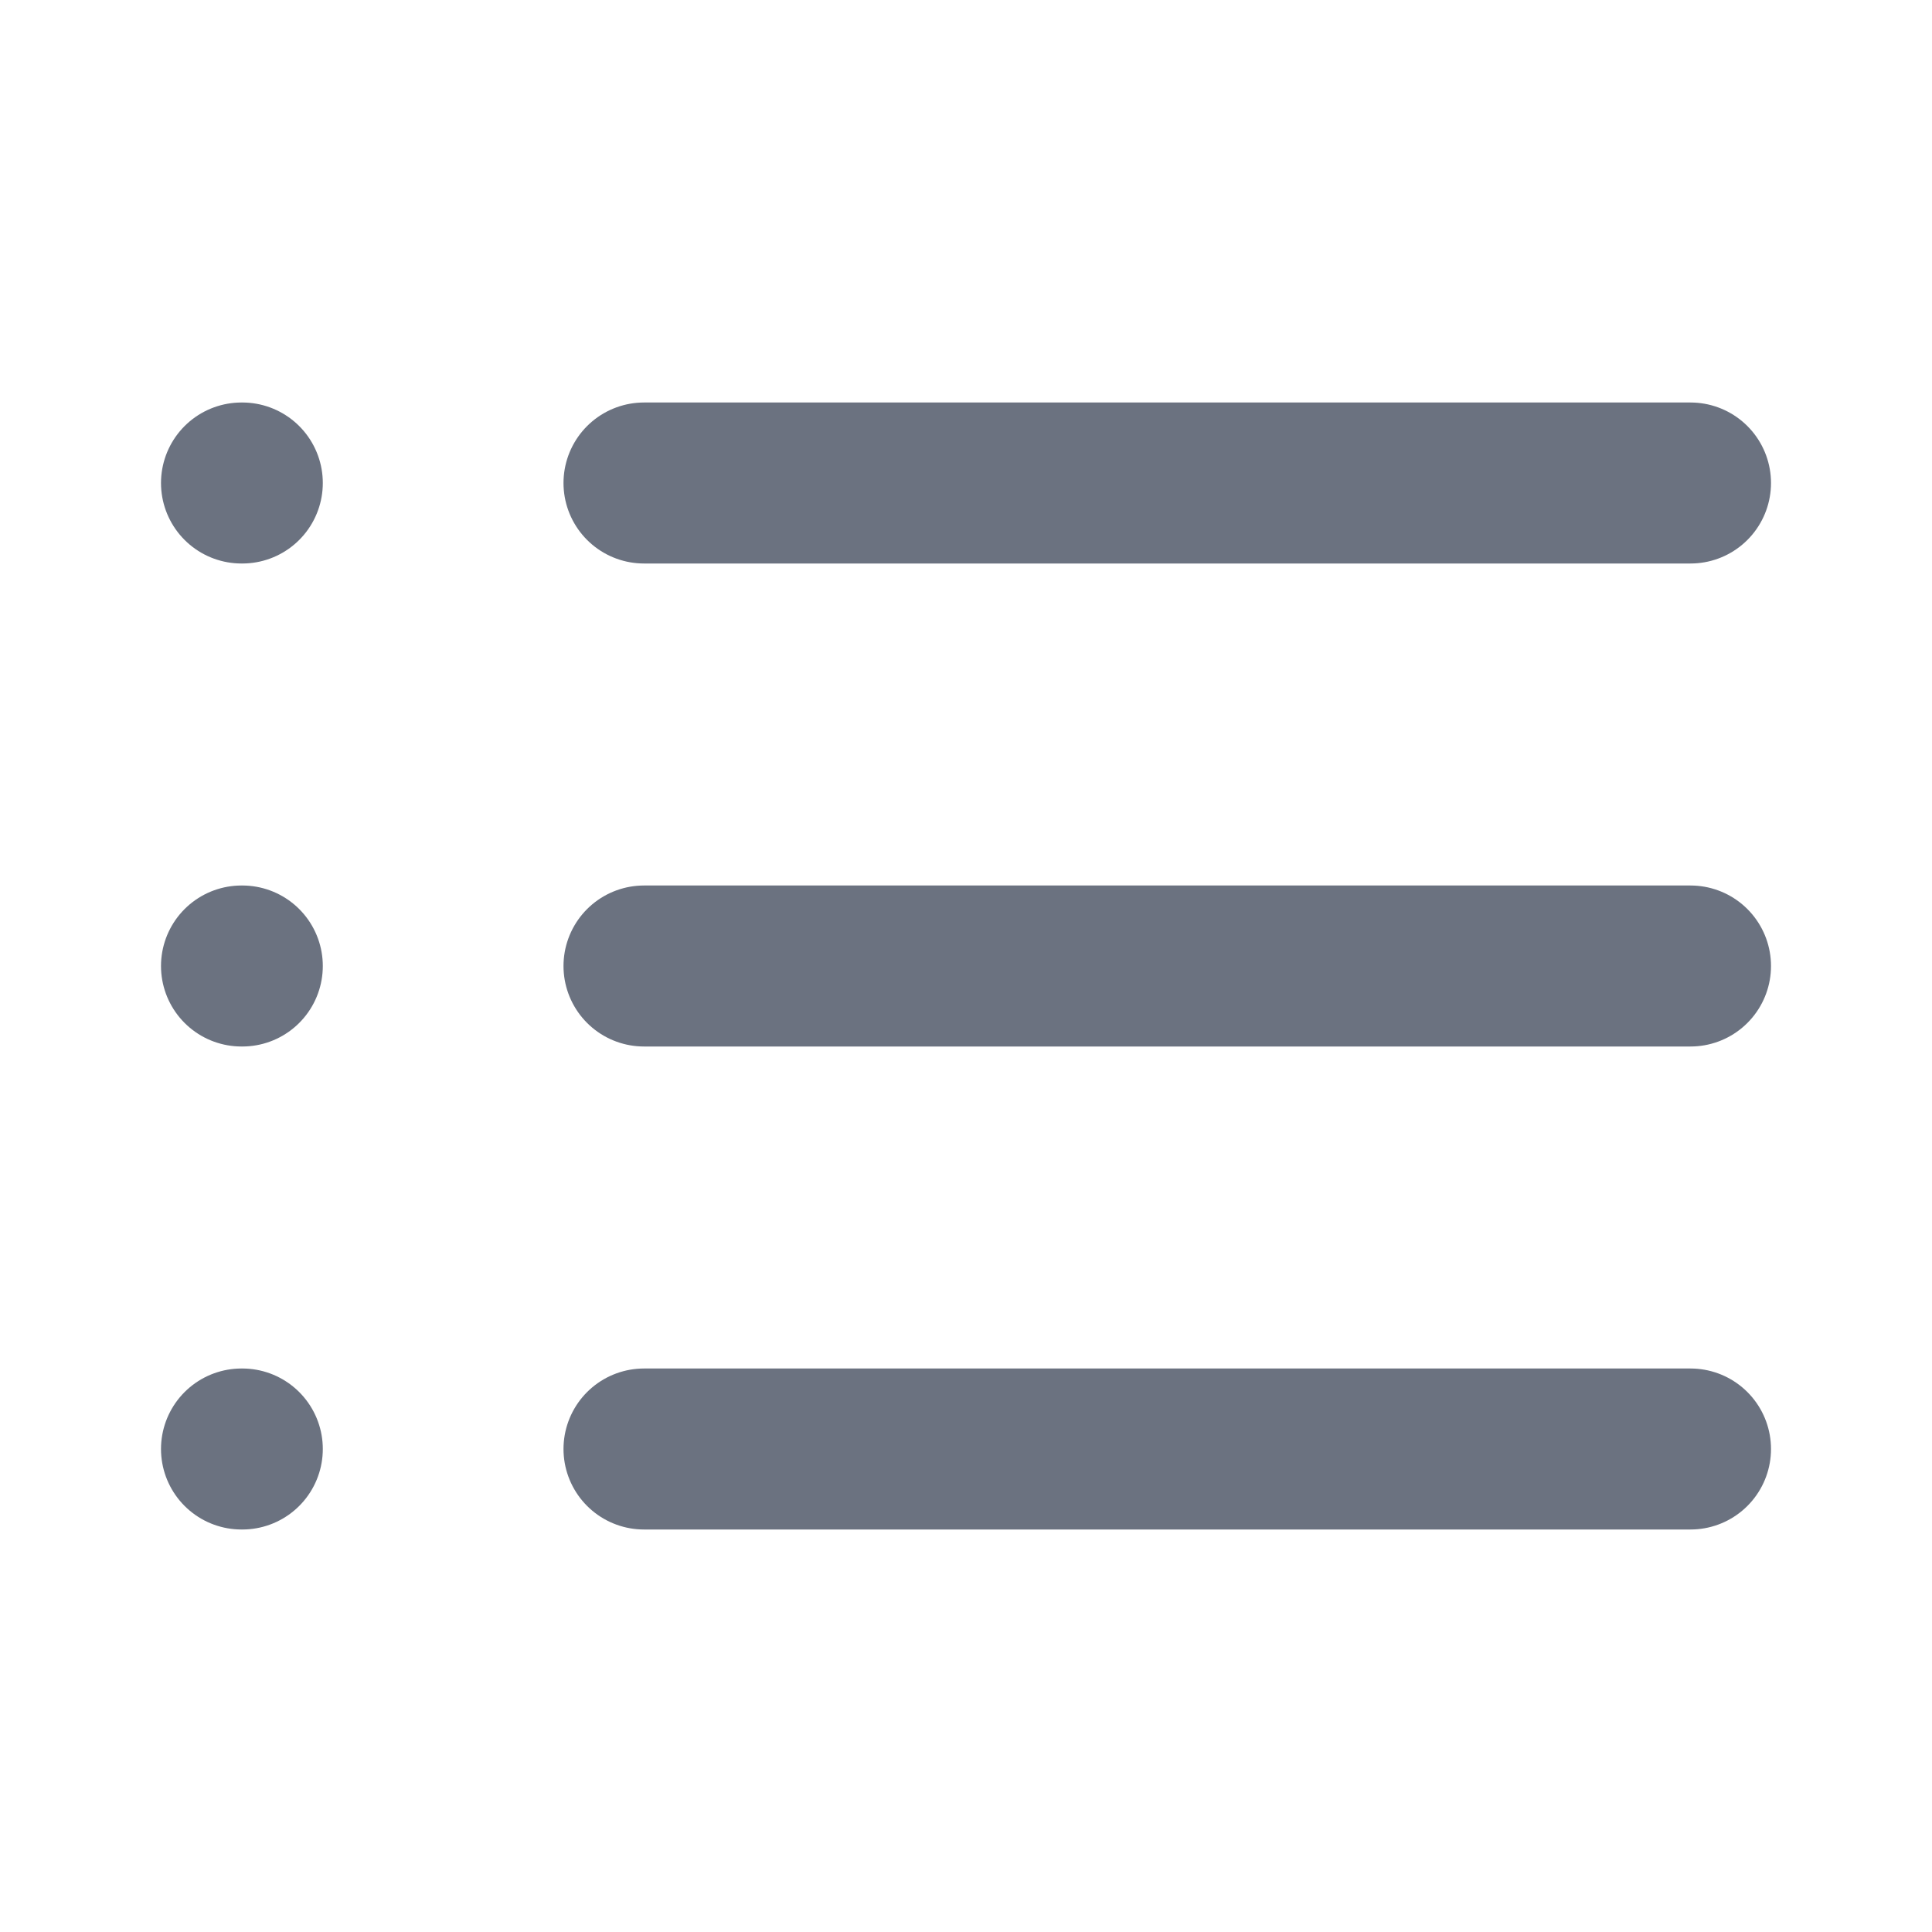
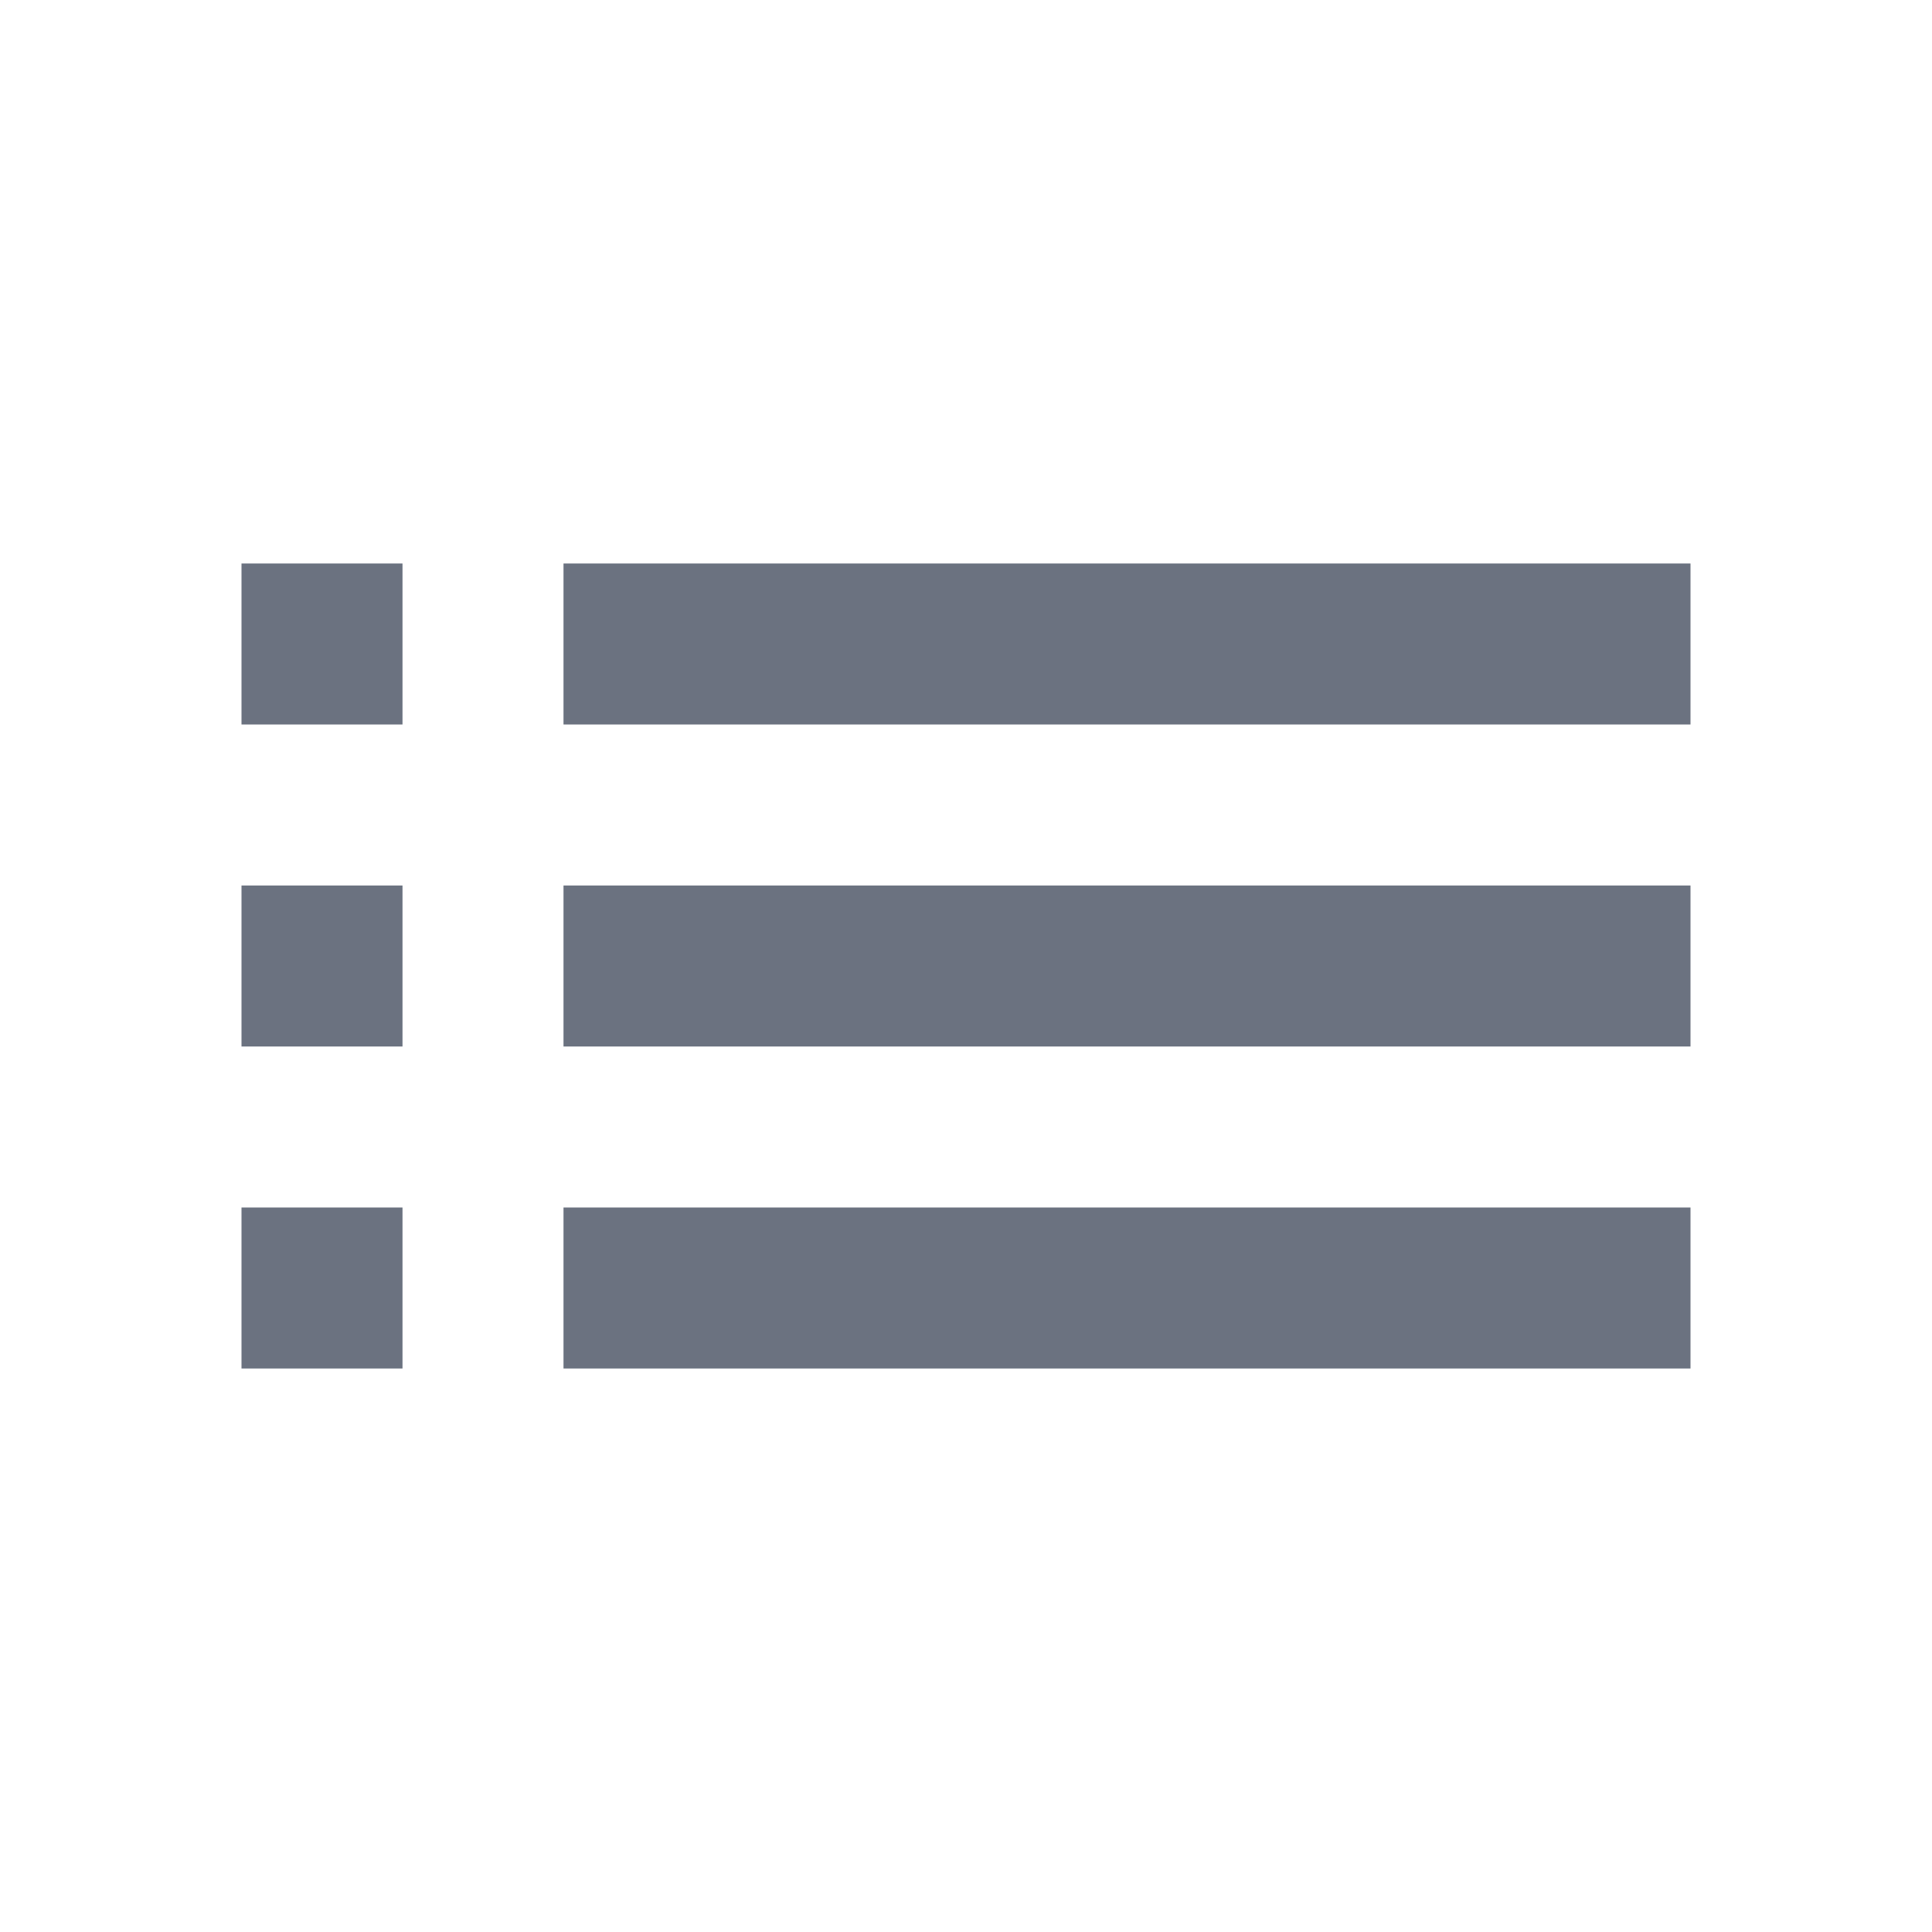
- <svg xmlns="http://www.w3.org/2000/svg" width="24" height="24" viewBox="0 0 24 24" fill="none" stroke="#6b7280" stroke-width="2" stroke-linecap="round" stroke-linejoin="round">
-   <line x1="8" y1="6" x2="21" y2="6" />
-   <line x1="8" y1="12" x2="21" y2="12" />
-   <line x1="8" y1="18" x2="21" y2="18" />
-   <line x1="3" y1="6" x2="3.01" y2="6" />
-   <line x1="3" y1="12" x2="3.01" y2="12" />
-   <line x1="3" y1="18" x2="3.01" y2="18" />
+ <svg xmlns="http://www.w3.org/2000/svg" width="24" height="24" viewBox="0 0 24 24">
+   <path fill="#6b7280" d="M3 13h2v-2H3v2zm0 4h2v-2H3v2zm0-8h2V7H3v2zm4 4h14v-2H7v2zm0 4h14v-2H7v2zM7 7v2h14V7H7z" />
</svg>
